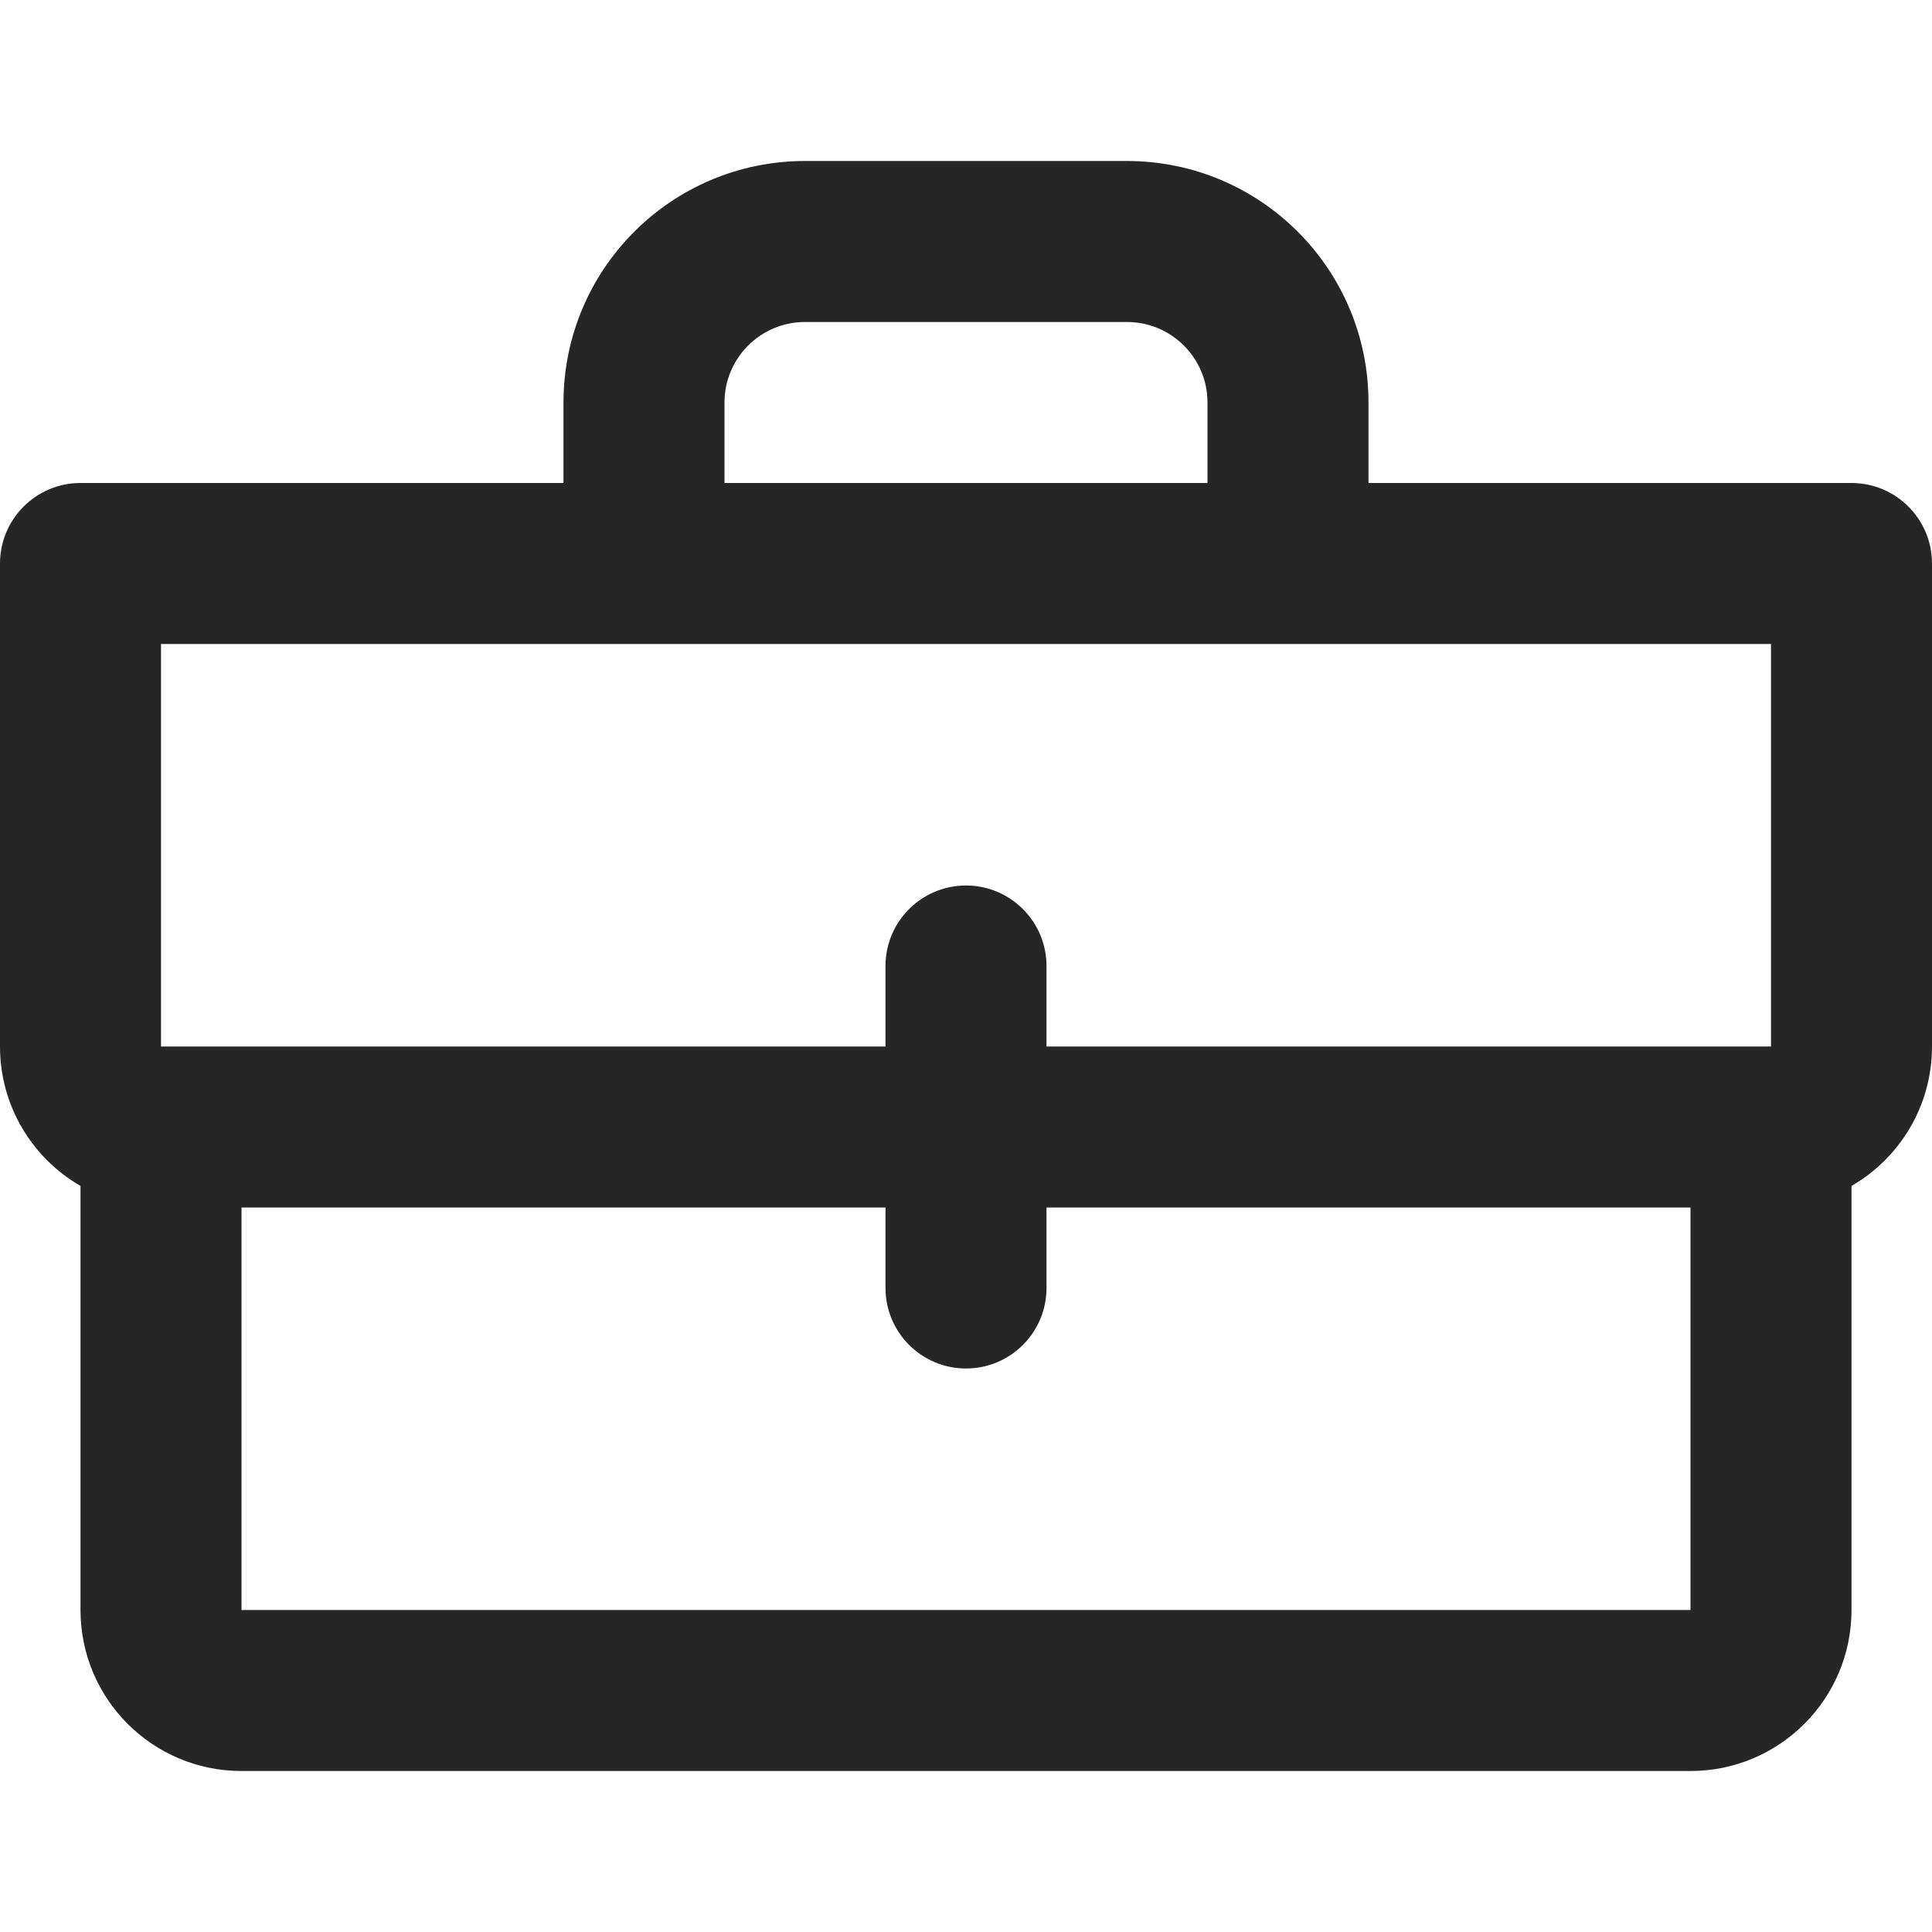
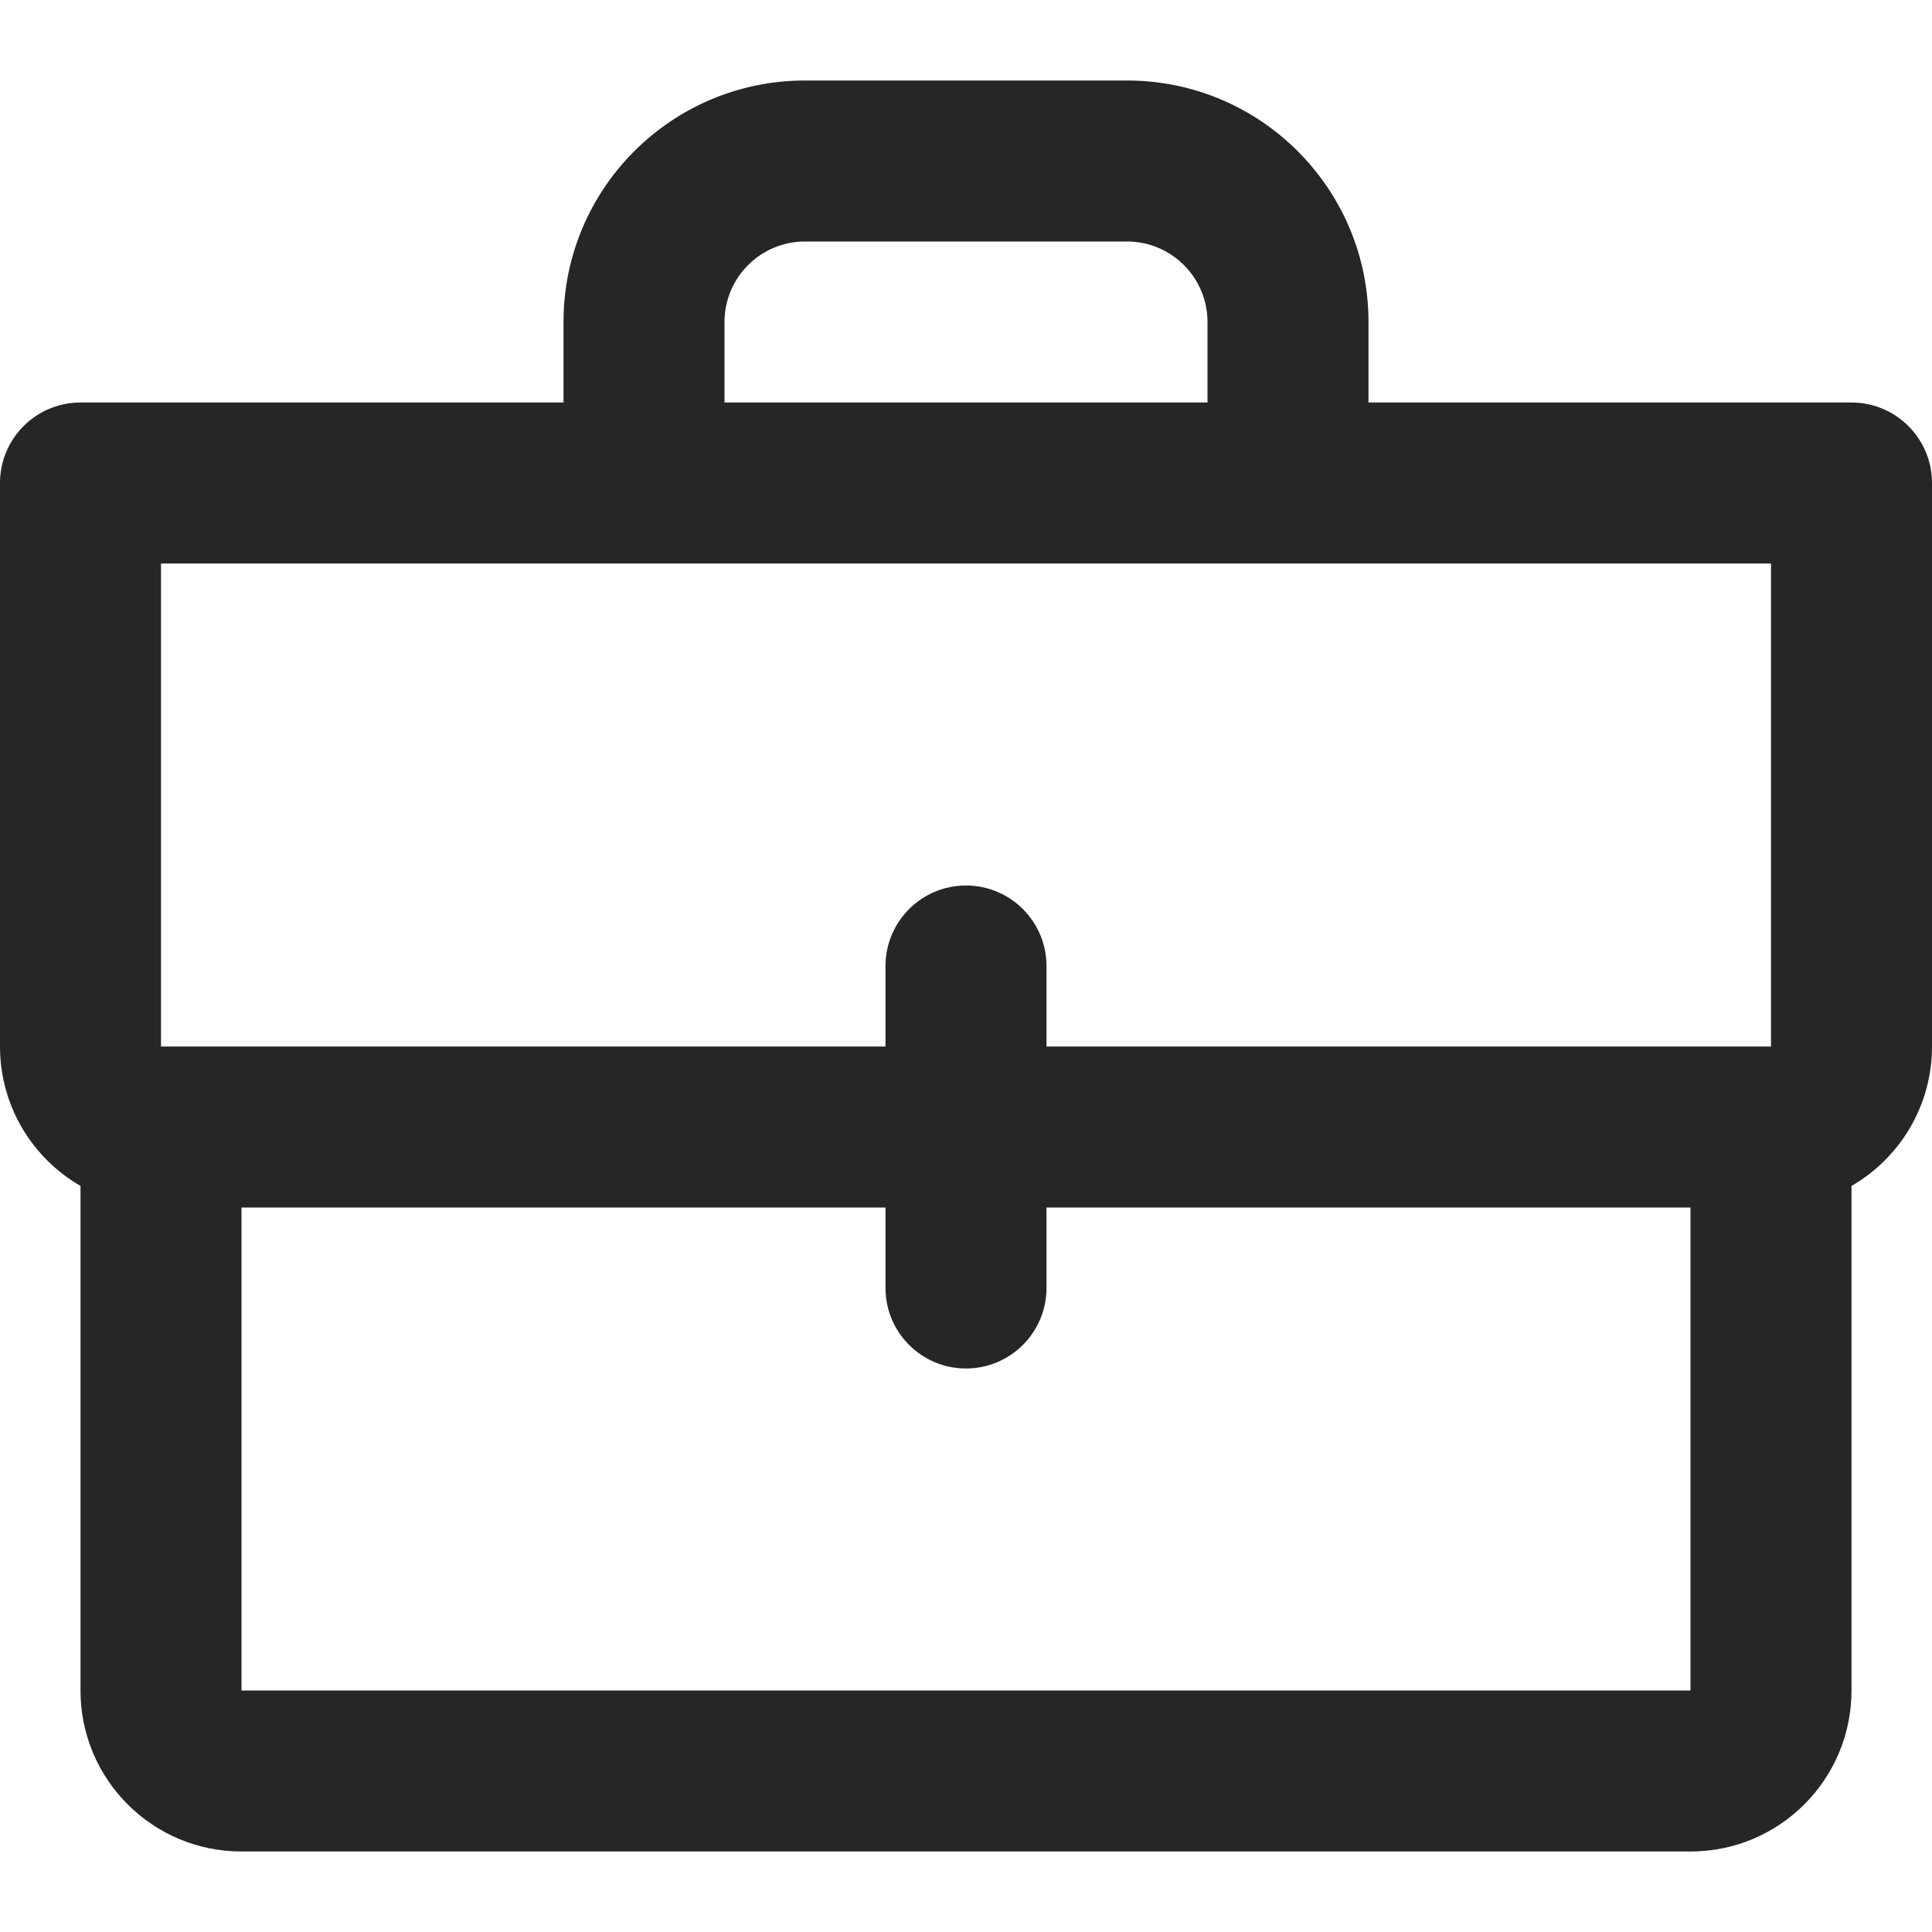
<svg xmlns="http://www.w3.org/2000/svg" width="24" height="24" viewBox="0 0 24 24" fill="none">
-   <path fill-rule="evenodd" clip-rule="evenodd" d="M14 4H10C9.448 4 9 4.448 9 5V6H15V5C15 4.448 14.552 4 14 4ZM7 5V6H1C0.448 6 0 6.448 0 7V13C0 13.74 0.402 14.387 1 14.732V20C1 21.105 1.895 22 3 22H21C22.105 22 23 21.105 23 20V14.732C23.598 14.387 24 13.74 24 13V7C24 6.448 23.552 6 23 6H17V5C17 3.343 15.657 2 14 2H10C8.343 2 7 3.343 7 5ZM7 8H17H22V13H13V12C13 11.448 12.552 11 12 11C11.448 11 11 11.448 11 12V13H2L2 8H7ZM11 15H3L3 20H21V15H13V16C13 16.552 12.552 17 12 17C11.448 17 11 16.552 11 16V15Z" fill="#262626" />
+   <path fill-rule="evenodd" clip-rule="evenodd" d="M14 3H10C9.448 3 9 3.448 9 4V5H15V4C15 3.448 14.552 3 14 3ZM7 4V5H1C0.448 5 0 5.448 0 6V13C0 13.74 0.402 14.387 1 14.732V21C1 22.105 1.895 23 3 23H21C22.105 23 23 22.105 23 21V14.732C23.598 14.387 24 13.74 24 13V6C24 5.448 23.552 5 23 5H17V4C17 2.343 15.657 1 14 1H10C8.343 1 7 2.343 7 4ZM7 7H17H22V13H13V12C13 11.448 12.552 11 12 11C11.448 11 11 11.448 11 12V13H2L2 7H7ZM11 15H3L3 21H21V15H13V16C13 16.552 12.552 17 12 17C11.448 17 11 16.552 11 16V15Z" fill="#262626" />
</svg>
